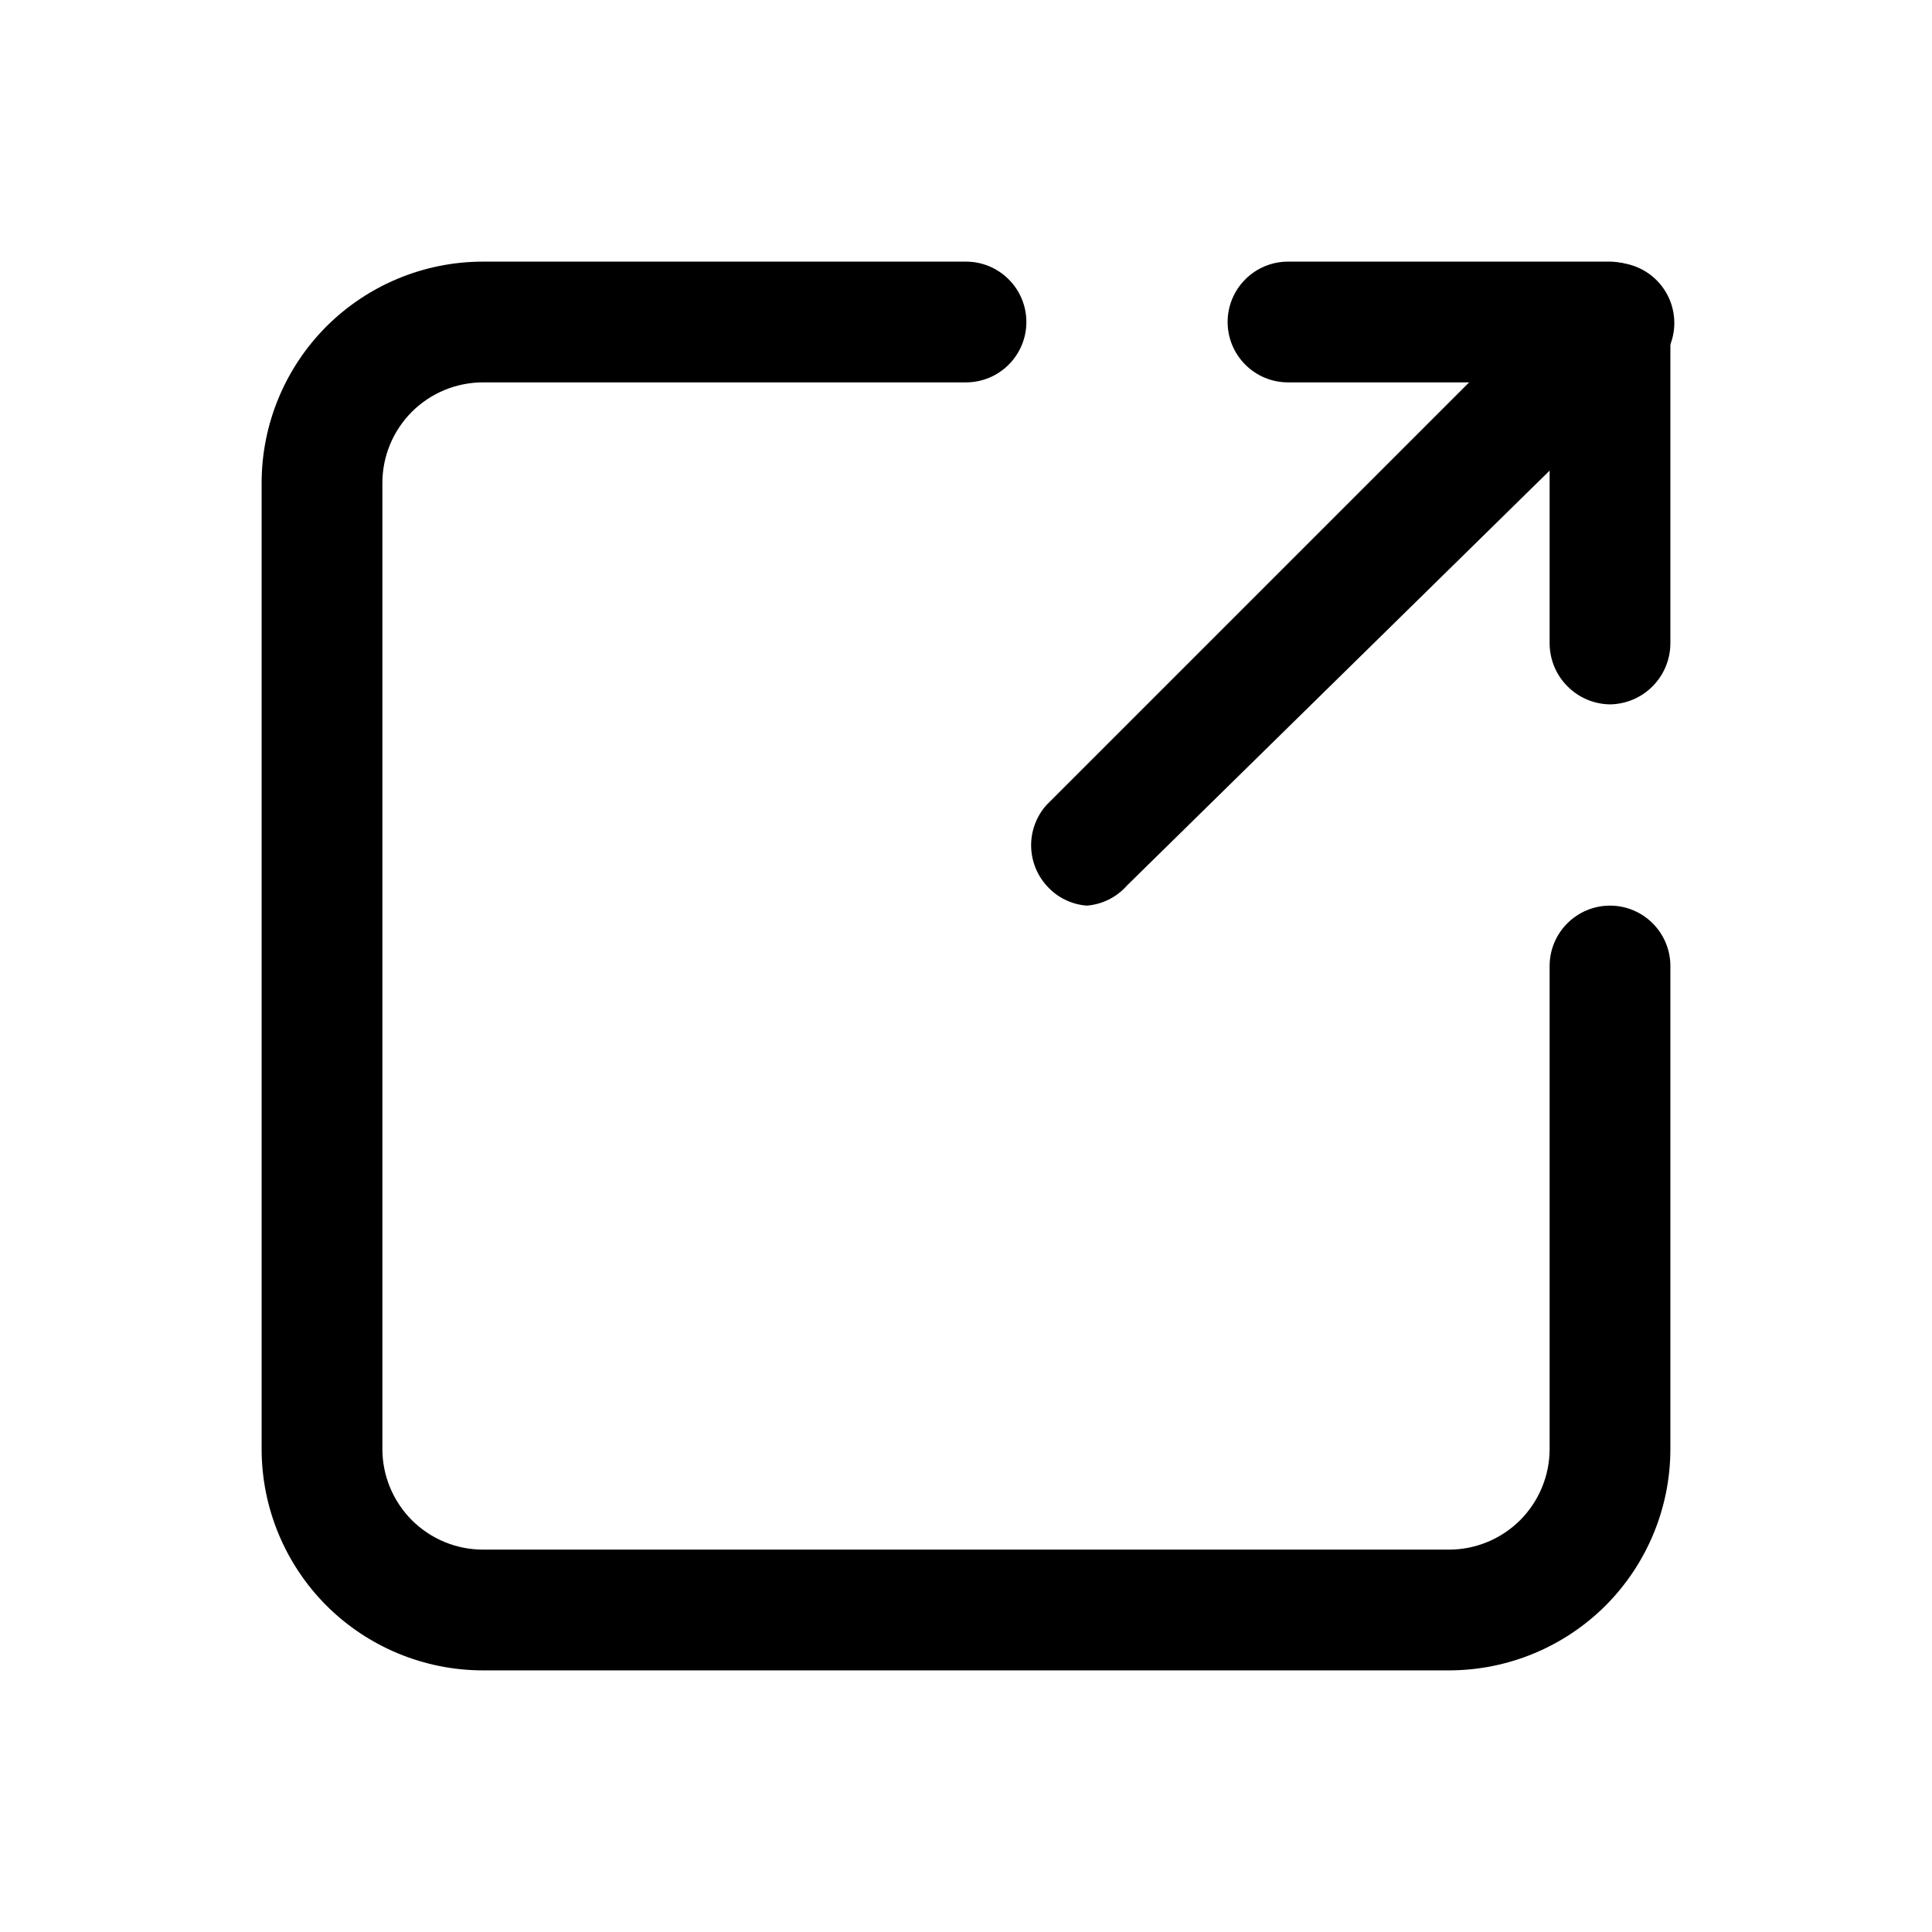
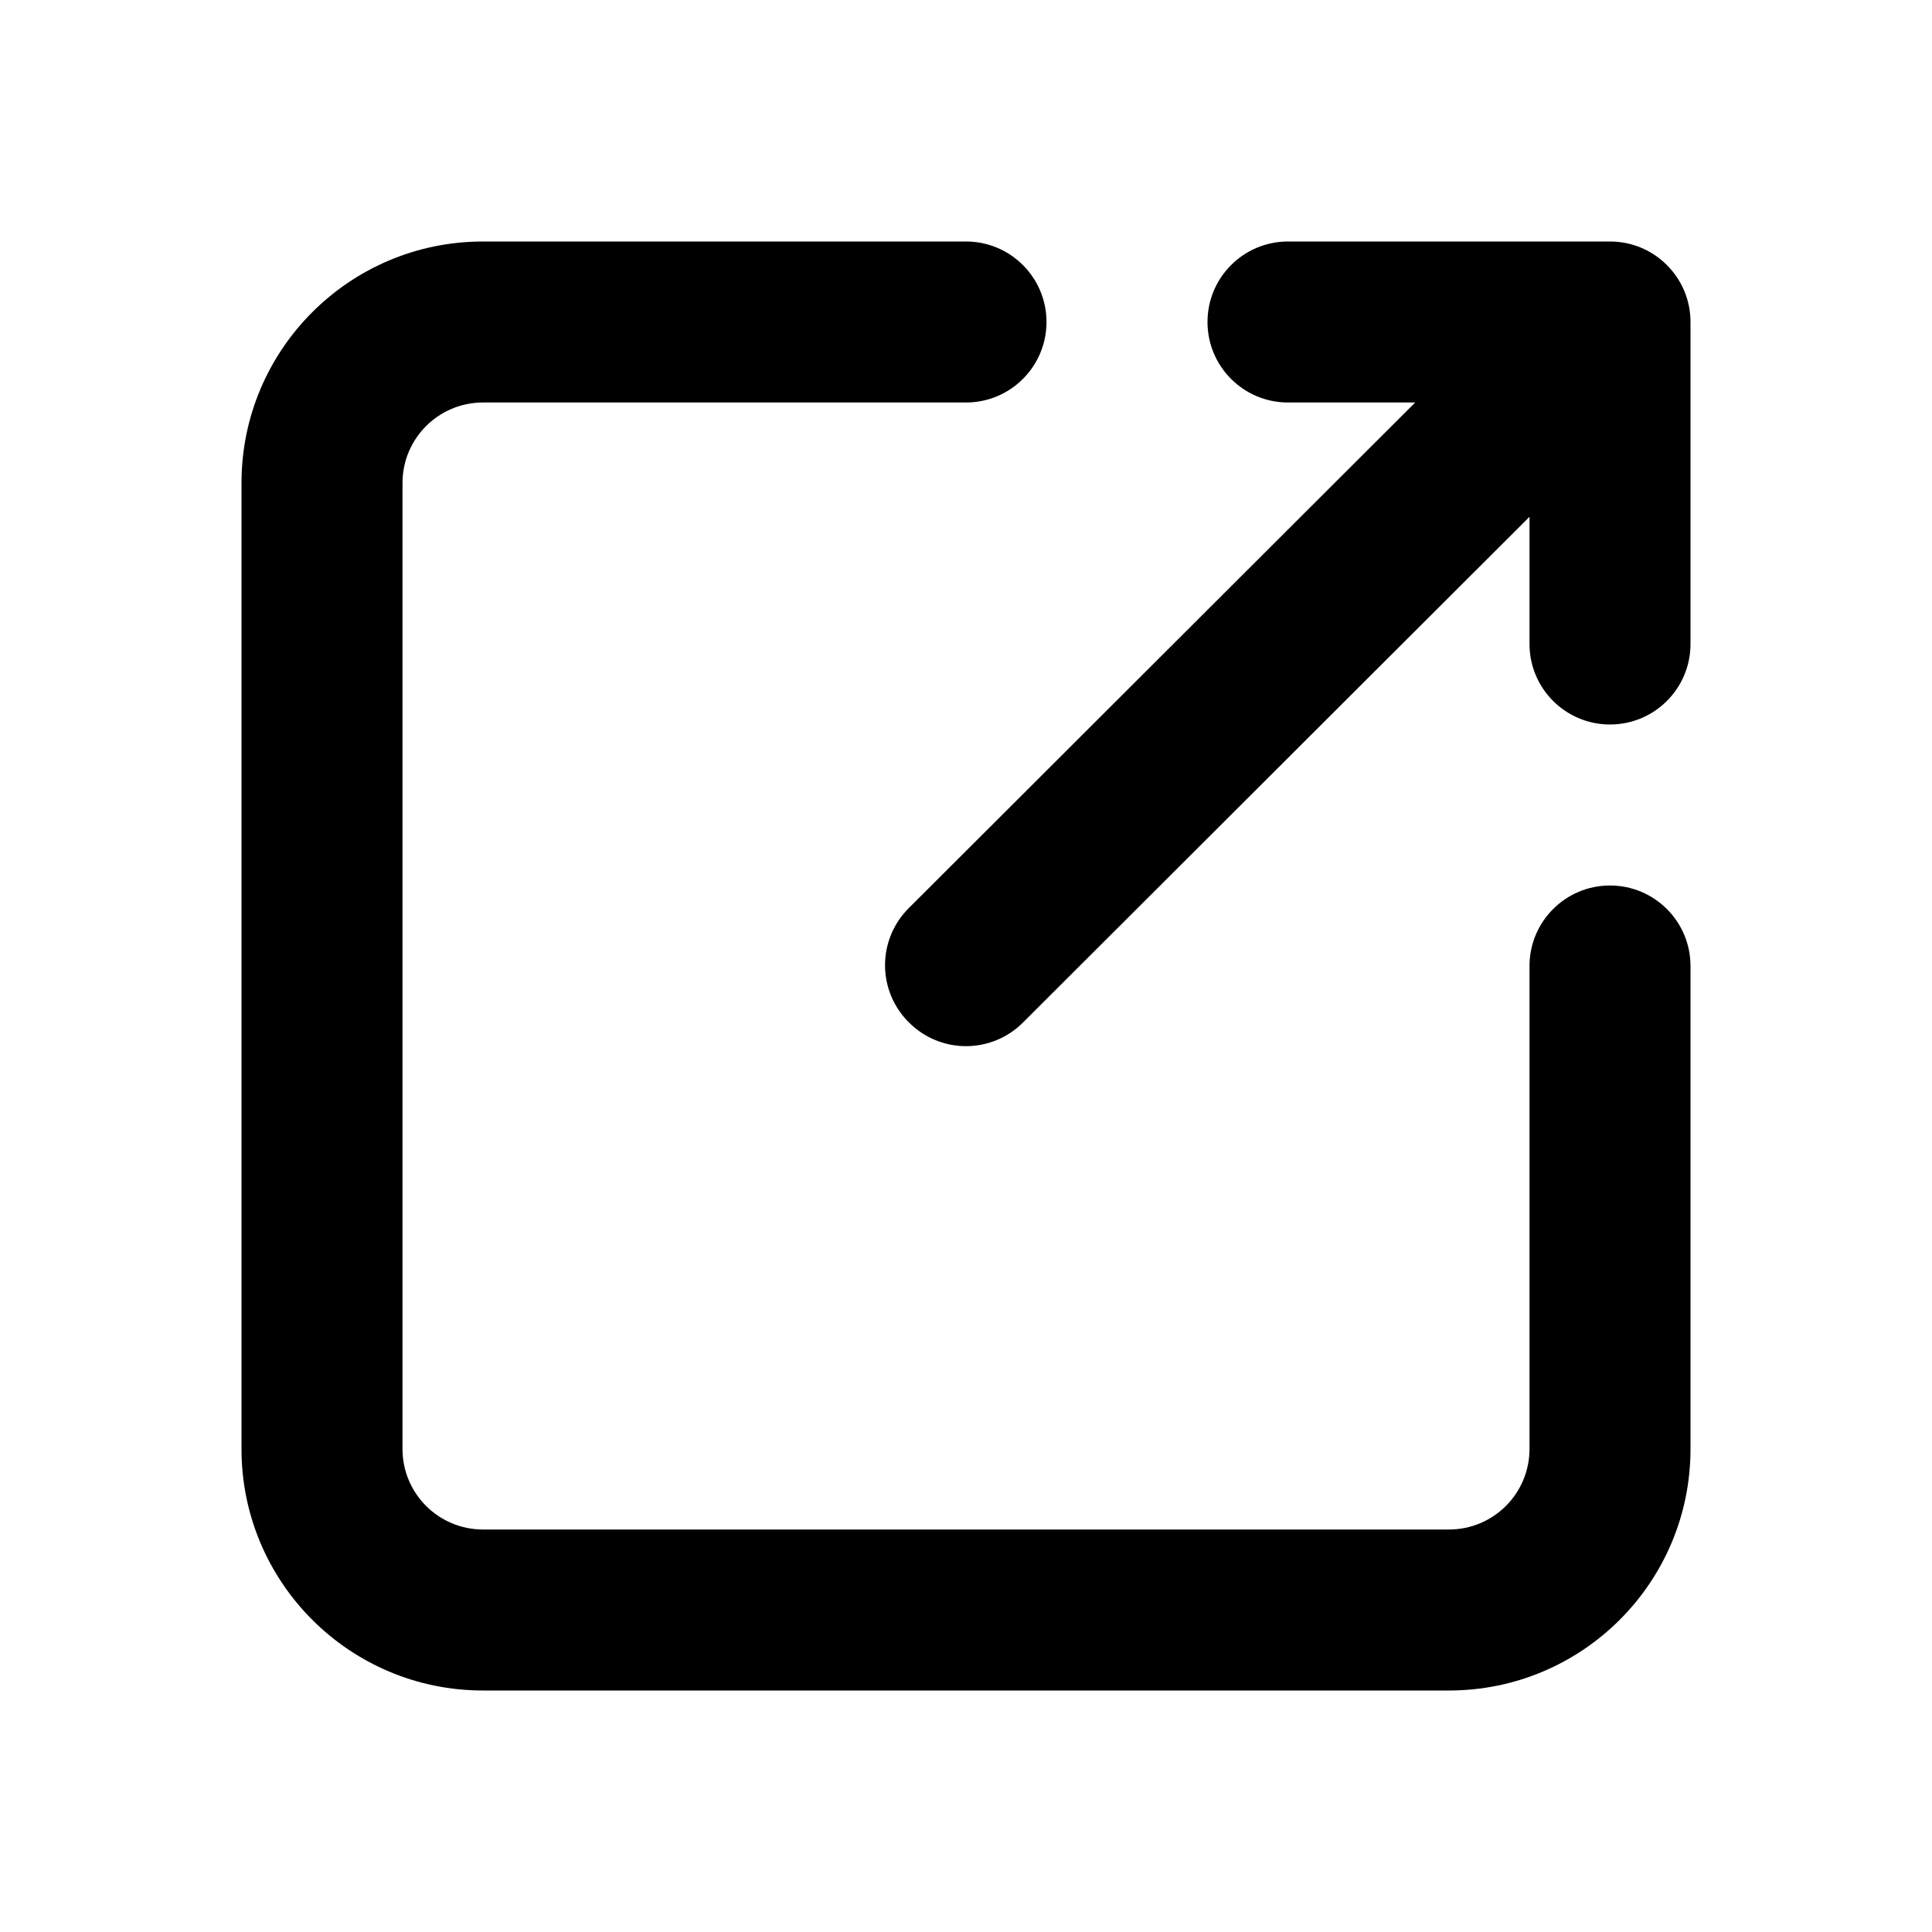
- <svg xmlns="http://www.w3.org/2000/svg" viewBox="0 0 24 24" fill="none">
+ <svg xmlns="http://www.w3.org/2000/svg" fill="#000000" viewBox="0 0 24 24">
  <g id="SVGRepo_bgCarrier" stroke-width="0" />
  <g id="SVGRepo_tracerCarrier" stroke-linecap="round" stroke-linejoin="round" />
  <g id="SVGRepo_iconCarrier">
-     <path d="M18 20.75H6C5.271 20.75 4.571 20.46 4.055 19.945C3.54 19.429 3.25 18.729 3.25 18V6C3.25 5.271 3.54 4.571 4.055 4.055C4.571 3.54 5.271 3.25 6 3.25H12C12.199 3.25 12.39 3.329 12.53 3.47C12.671 3.61 12.75 3.801 12.75 4C12.75 4.199 12.671 4.39 12.53 4.53C12.39 4.671 12.199 4.75 12 4.75H6C5.668 4.75 5.351 4.882 5.116 5.116C4.882 5.351 4.75 5.668 4.75 6V18C4.75 18.331 4.882 18.649 5.116 18.884C5.351 19.118 5.668 19.25 6 19.25H18C18.331 19.25 18.649 19.118 18.884 18.884C19.118 18.649 19.25 18.331 19.25 18V12C19.25 11.801 19.329 11.61 19.47 11.47C19.61 11.329 19.801 11.25 20 11.25C20.199 11.25 20.39 11.329 20.53 11.47C20.671 11.61 20.75 11.801 20.75 12V18C20.75 18.729 20.46 19.429 19.945 19.945C19.429 20.46 18.729 20.75 18 20.75Z" fill="#000000" />
-     <path d="M20 8.75C19.802 8.747 19.613 8.668 19.473 8.527C19.332 8.387 19.253 8.198 19.25 8V4.75H16C15.801 4.75 15.61 4.671 15.47 4.53C15.329 4.39 15.25 4.199 15.25 4C15.25 3.801 15.329 3.61 15.47 3.47C15.61 3.329 15.801 3.25 16 3.25H20C20.198 3.253 20.387 3.332 20.527 3.473C20.668 3.613 20.747 3.802 20.75 4V8C20.747 8.198 20.668 8.387 20.527 8.527C20.387 8.668 20.198 8.747 20 8.75Z" fill="#000000" />
-     <path d="M13.5 11.25C13.307 11.235 13.128 11.146 13 11C12.877 10.863 12.809 10.684 12.809 10.5C12.809 10.316 12.877 10.137 13 10L19.5 3.5C19.569 3.426 19.651 3.367 19.744 3.326C19.835 3.285 19.935 3.263 20.035 3.261C20.136 3.26 20.236 3.278 20.33 3.316C20.423 3.354 20.508 3.41 20.579 3.481C20.65 3.552 20.706 3.637 20.744 3.73C20.782 3.824 20.8 3.924 20.799 4.025C20.797 4.125 20.775 4.225 20.734 4.317C20.693 4.409 20.634 4.491 20.56 4.56L14 11C13.872 11.146 13.693 11.235 13.5 11.25Z" fill="#000000" />
+     <g data-name="Layer 2">
+       <g data-name="external-link">
+         <rect width="24" height="24" opacity="0" />
+         <path d="M20 11a1 1 0 0 0-1 1v6a1 1 0 0 1-1 1H6a1 1 0 0 1-1-1V6a1 1 0 0 1 1-1h6a1 1 0 0 0 0-2H6a3 3 0 0 0-3 3v12a3 3 0 0 0 3 3h12a3 3 0 0 0 3-3v-6a1 1 0 0 0-1-1z" />
+         <path d="M16 5h1.58l-6.29 6.28a1 1 0 0 0 0 1.42 1 1 0 0 0 1.42 0L19 6.42V8a1 1 0 0 0 1 1 1 1 0 0 0 1-1V4a1 1 0 0 0-1-1h-4a1 1 0 0 0 0 2z" />
+       </g>
+     </g>
  </g>
</svg>
